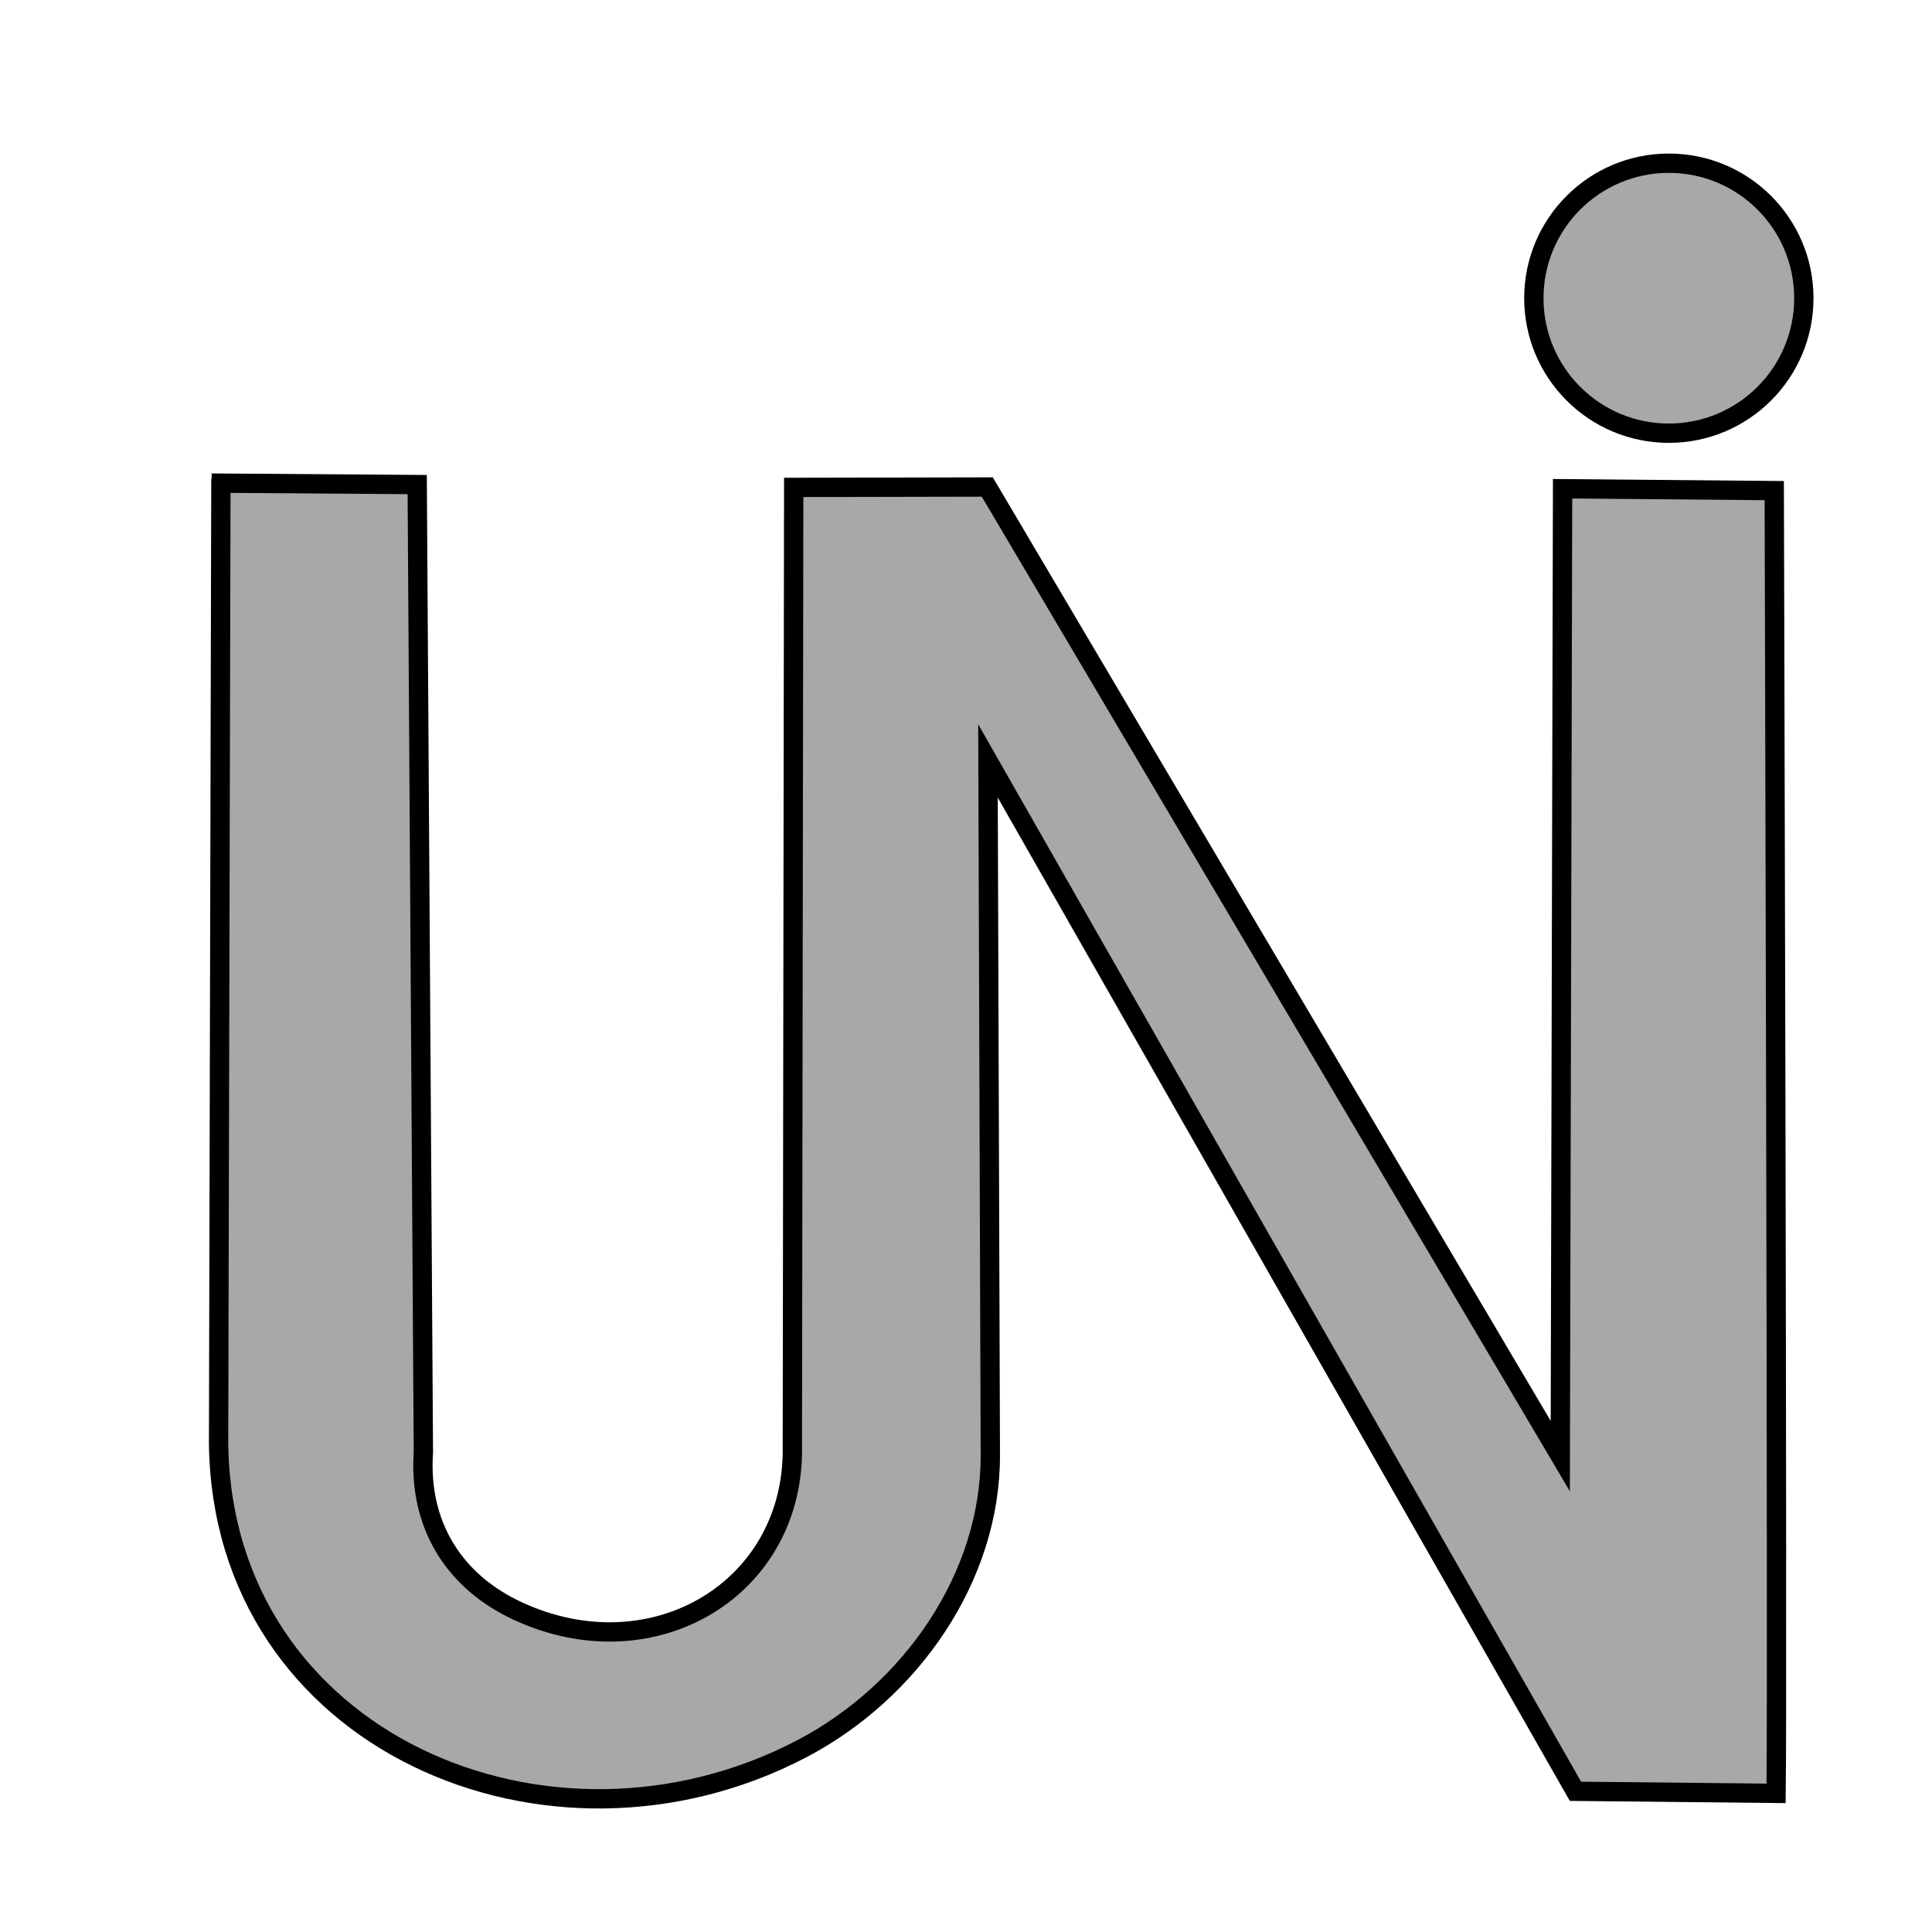
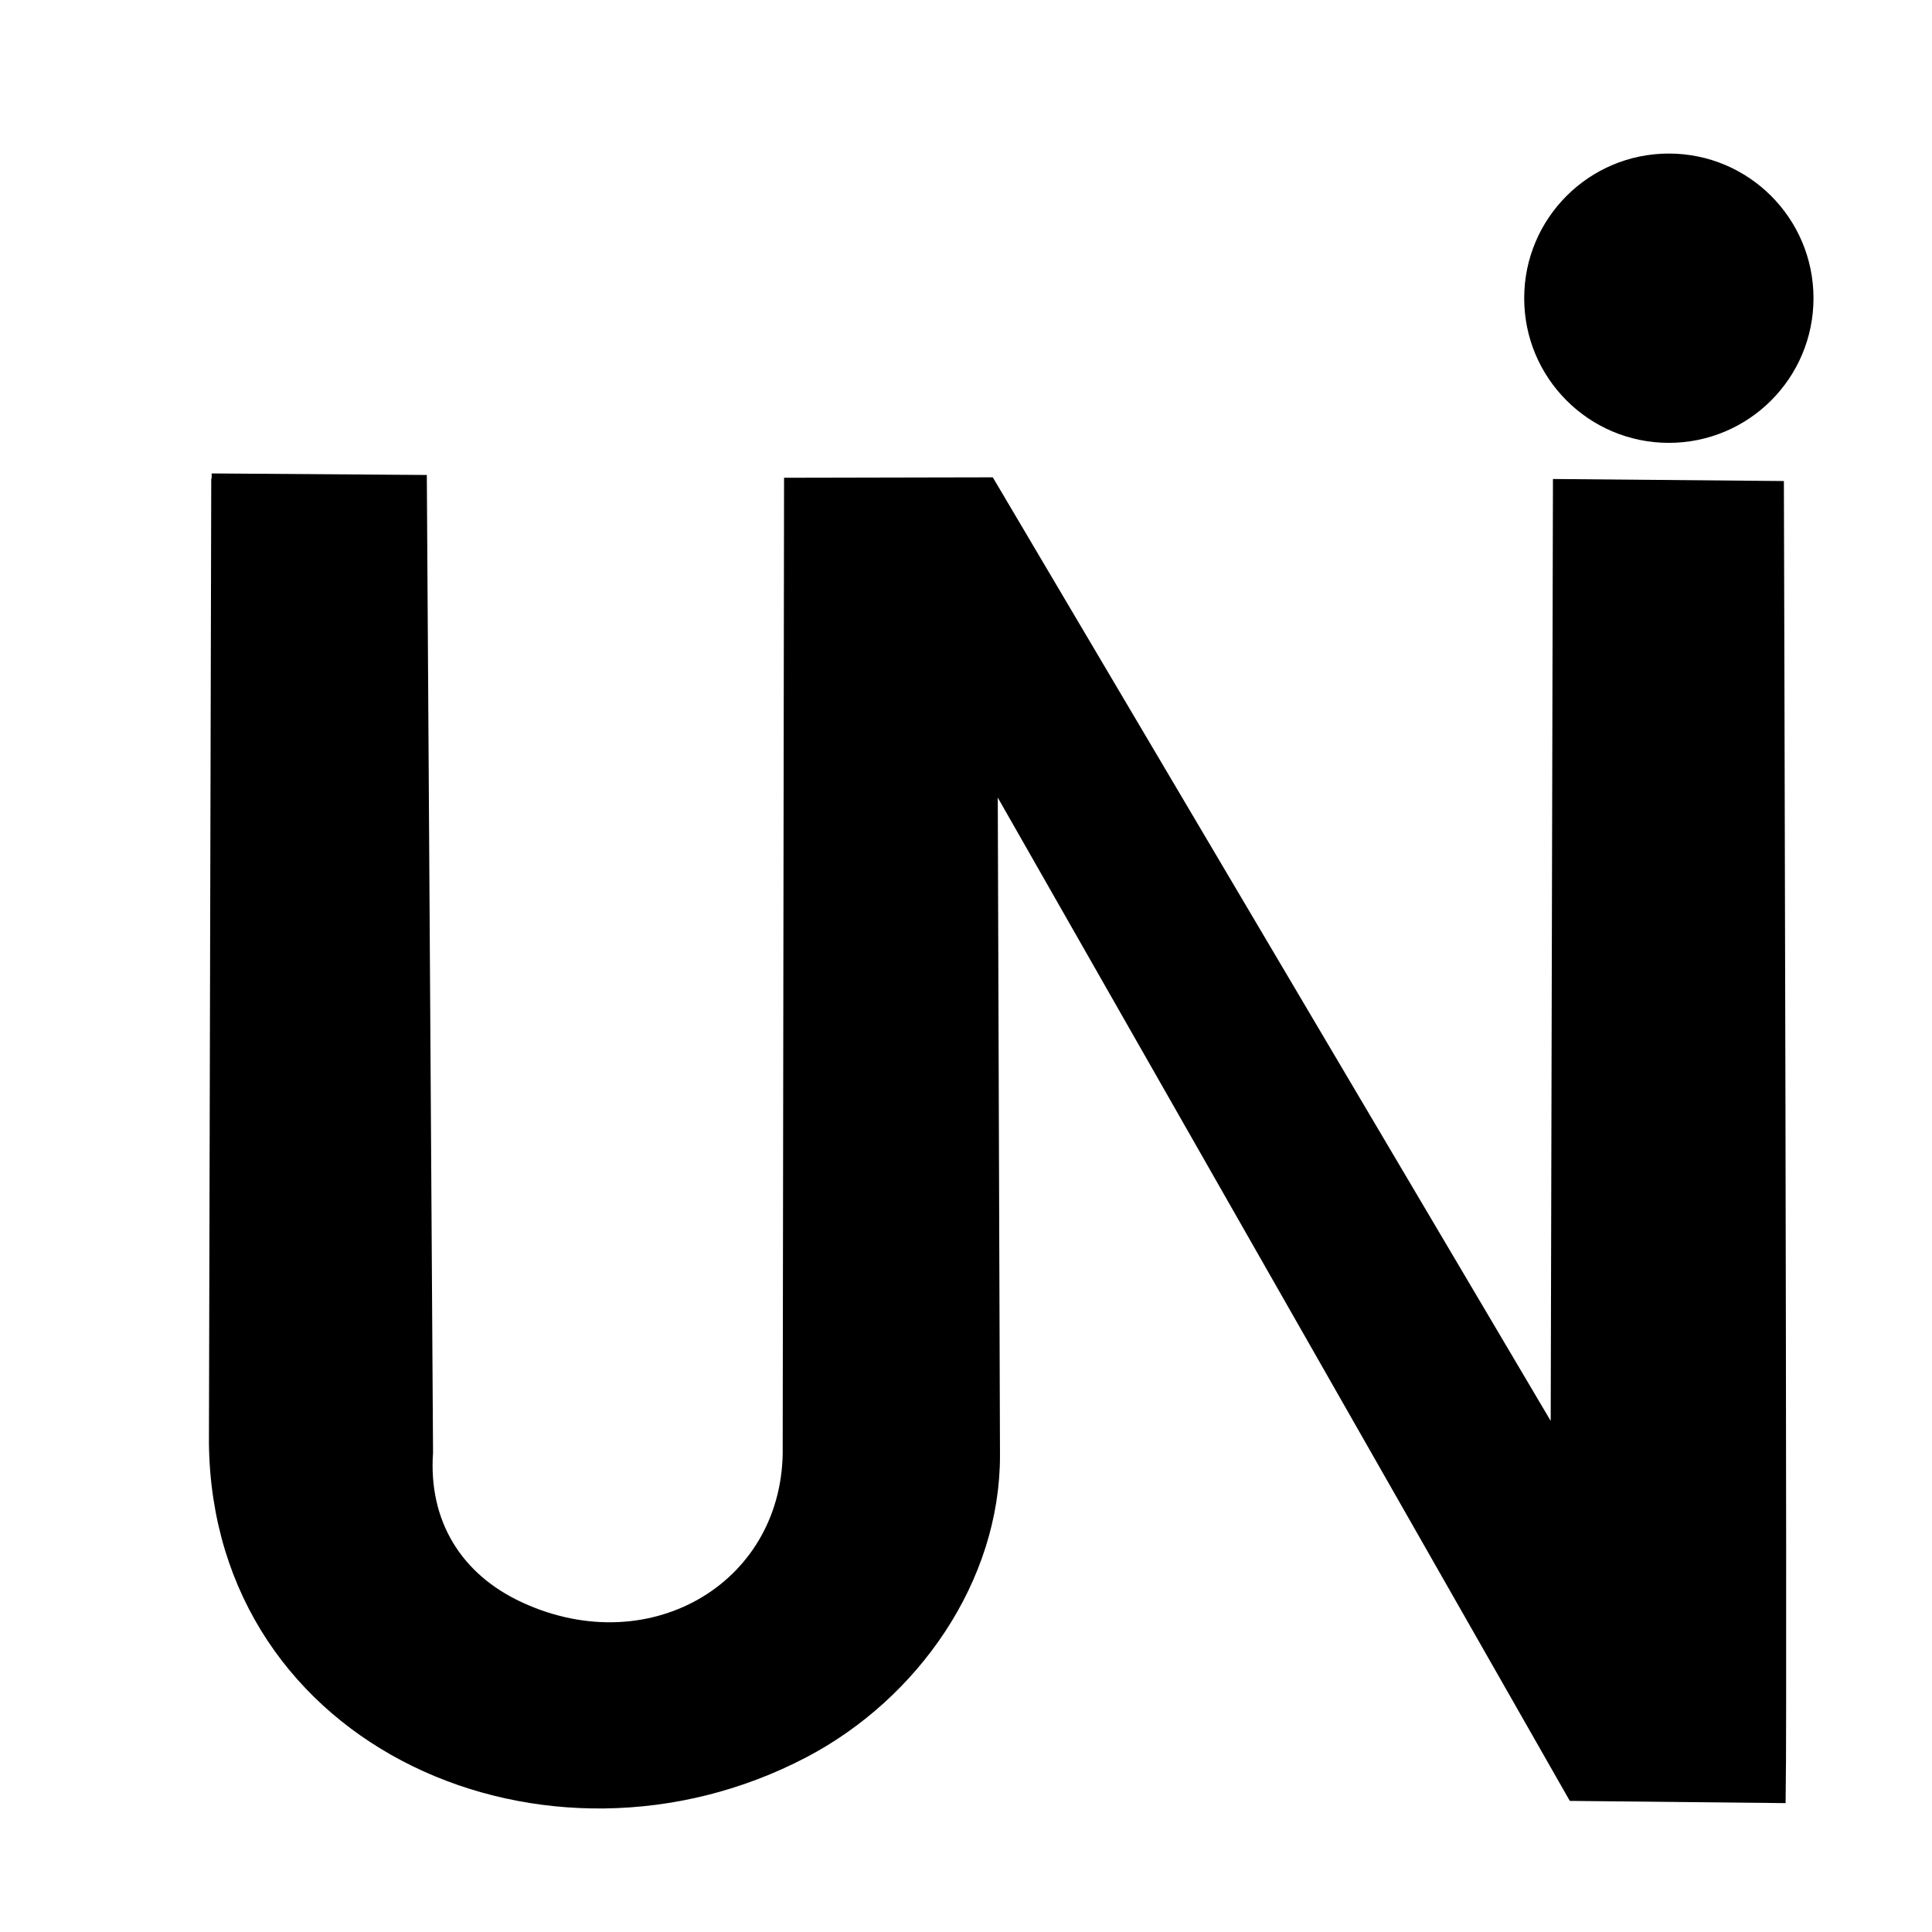
<svg xmlns="http://www.w3.org/2000/svg" viewBox="70 70 100 100">
-   <path style="stroke: rgb(0, 0, 0); fill: rgb(168, 168, 168);" d="M 81.434 94.774 L 81.314 144.69 C 81.487 160.15 98.443 167.37 111.519 160.506 C 117.145 157.553 121.276 151.633 121.259 145.313 L 121.138 109.386 L 151.545 162.717 L 161.93 162.824 C 162.015 157.042 161.835 95.394 161.835 95.394 L 150.879 95.297 L 150.76 145.367 L 121.102 95.207 L 111.082 95.228 L 111.012 144.847 C 111.155 152.206 103.842 156.621 96.834 153.403 C 93.456 151.852 91.661 148.878 91.914 145.17 L 91.595 95.081 L 80.953 95.005" />
-   <circle style="stroke: rgb(0, 0, 0); fill: rgb(168, 168, 168);" cx="156.379" cy="85.435" r="6.987" />
+   <path style="stroke: rgb(0, 0, 0); fill: rgb(0,0,0);" d="M 81.434 94.774 L 81.314 144.69 C 81.487 160.15 98.443 167.37 111.519 160.506 C 117.145 157.553 121.276 151.633 121.259 145.313 L 121.138 109.386 L 151.545 162.717 L 161.93 162.824 C 162.015 157.042 161.835 95.394 161.835 95.394 L 150.879 95.297 L 150.76 145.367 L 121.102 95.207 L 111.082 95.228 L 111.012 144.847 C 111.155 152.206 103.842 156.621 96.834 153.403 C 93.456 151.852 91.661 148.878 91.914 145.17 L 91.595 95.081 L 80.953 95.005" />
+   <circle style="stroke: rgb(0, 0, 0); fill: rgb(0,0,0);" cx="156.379" cy="85.435" r="6.987" />
</svg>
